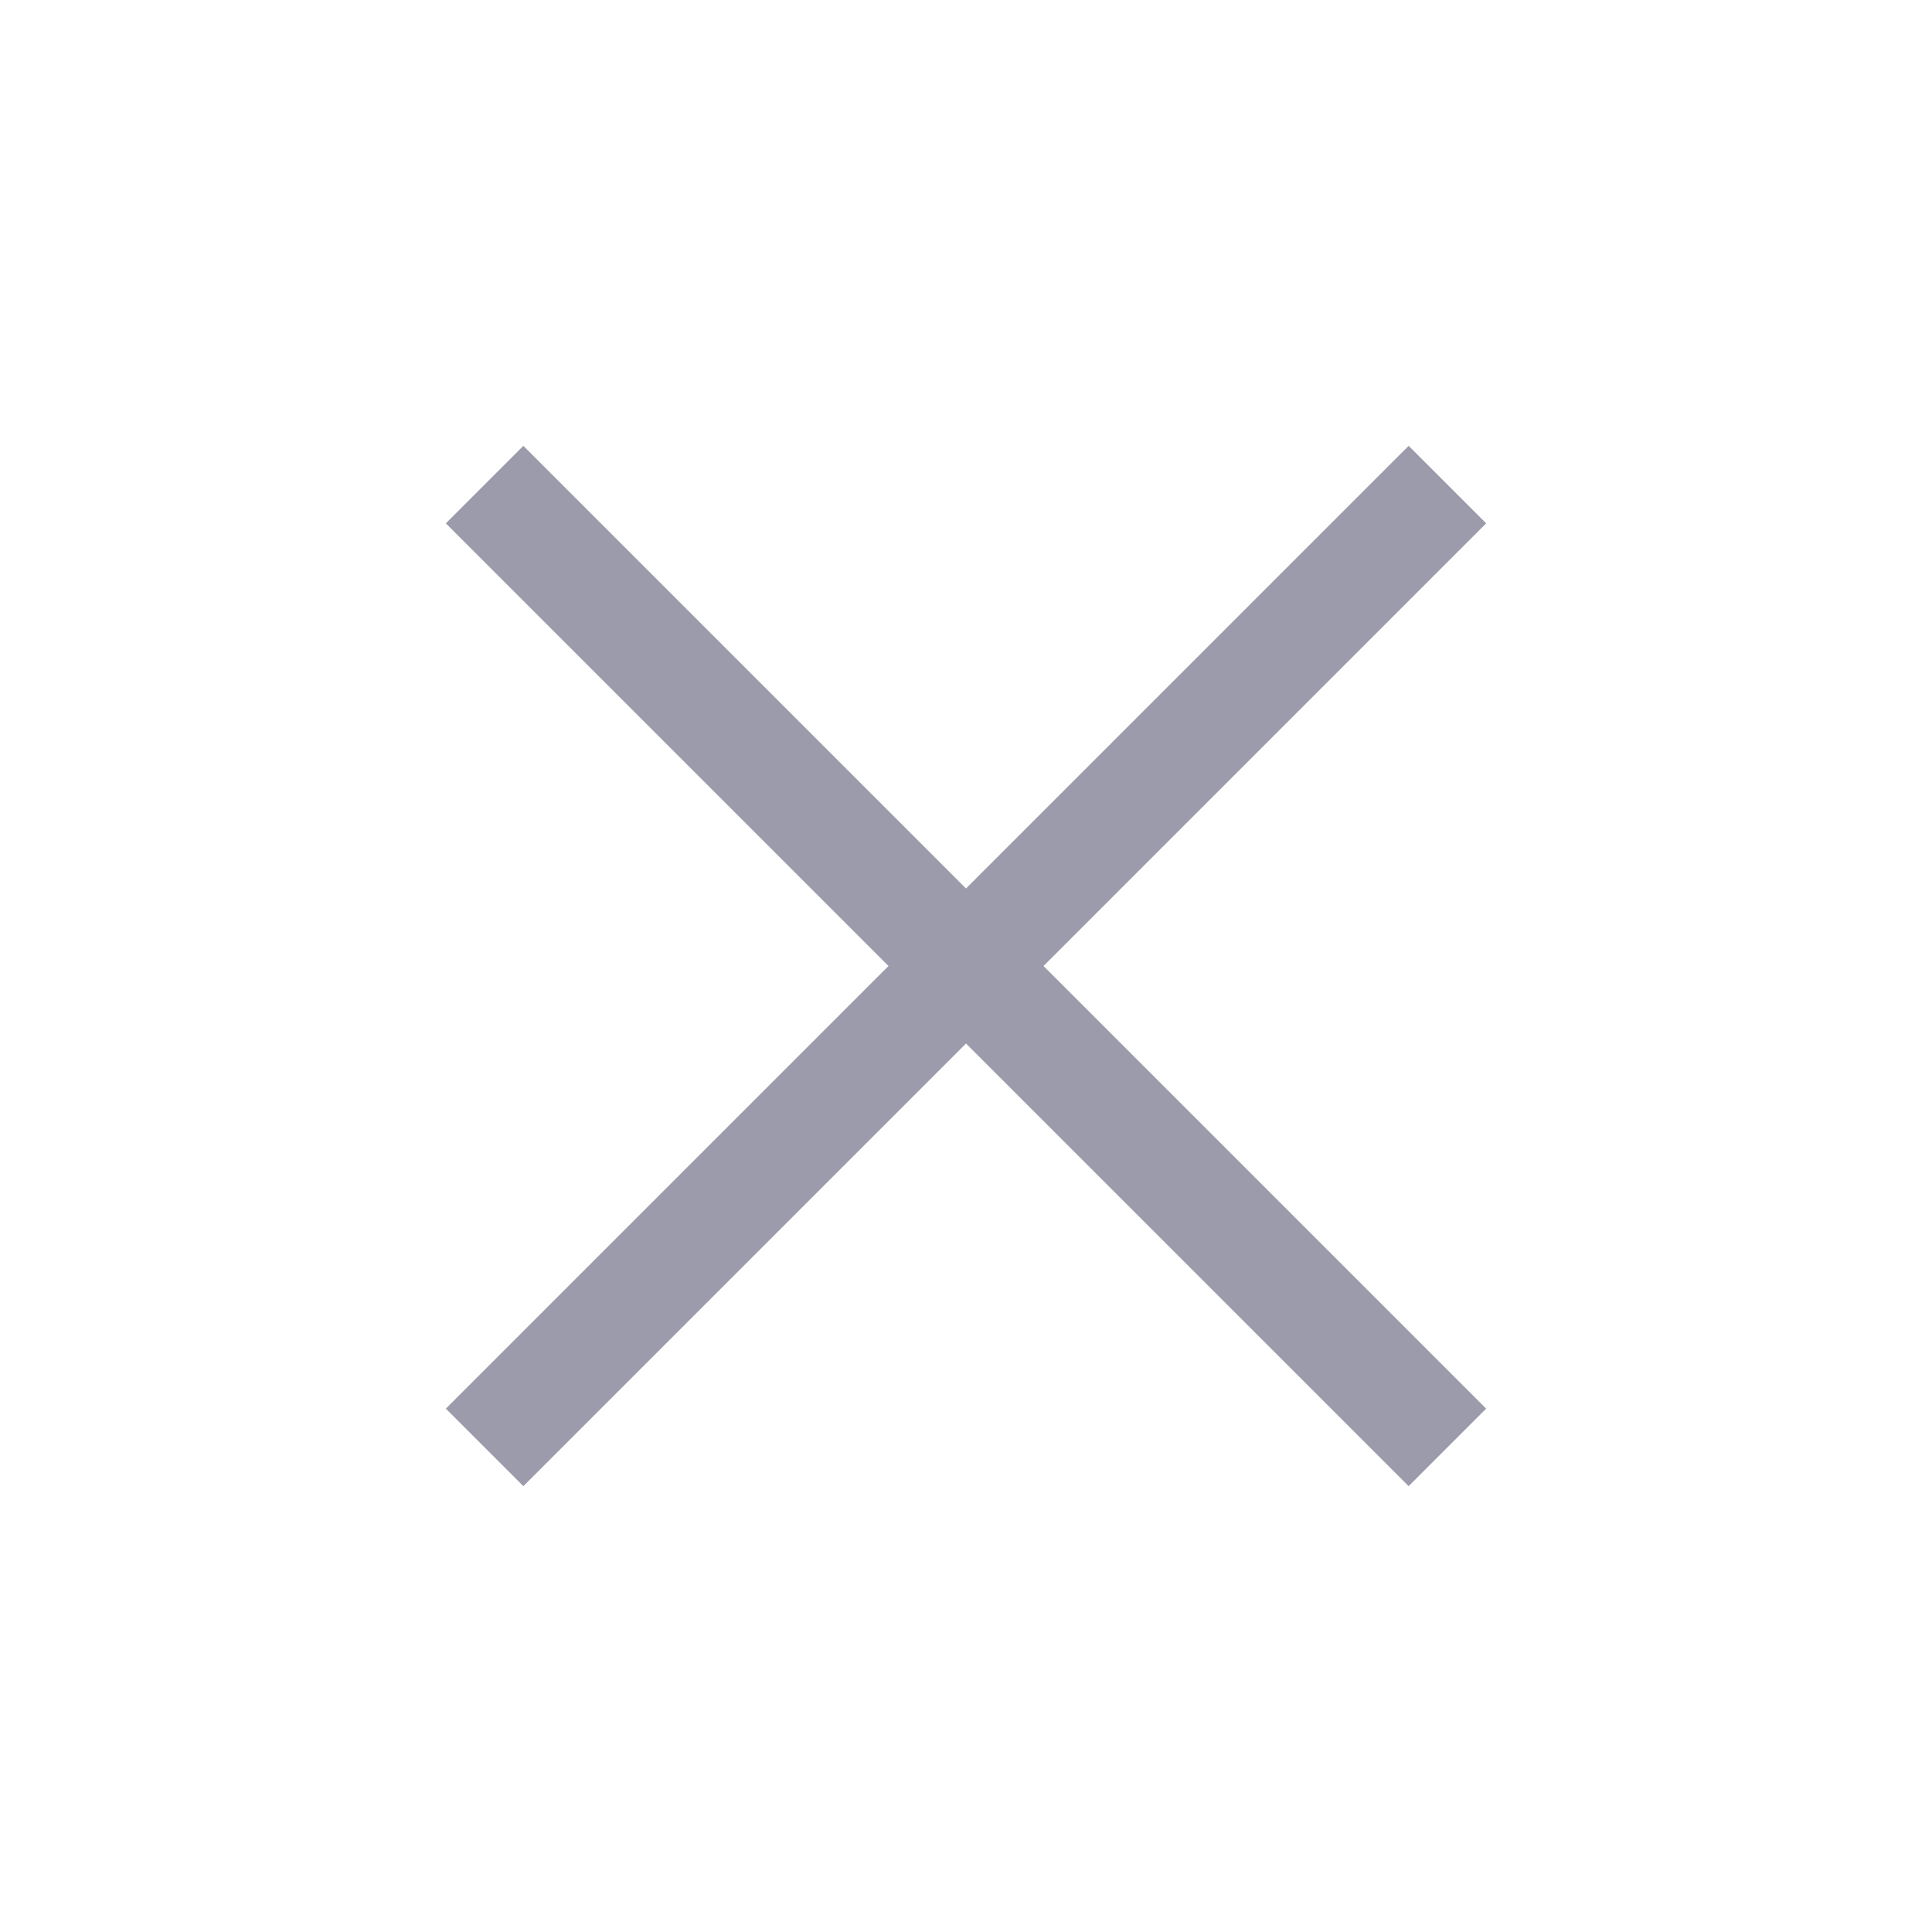
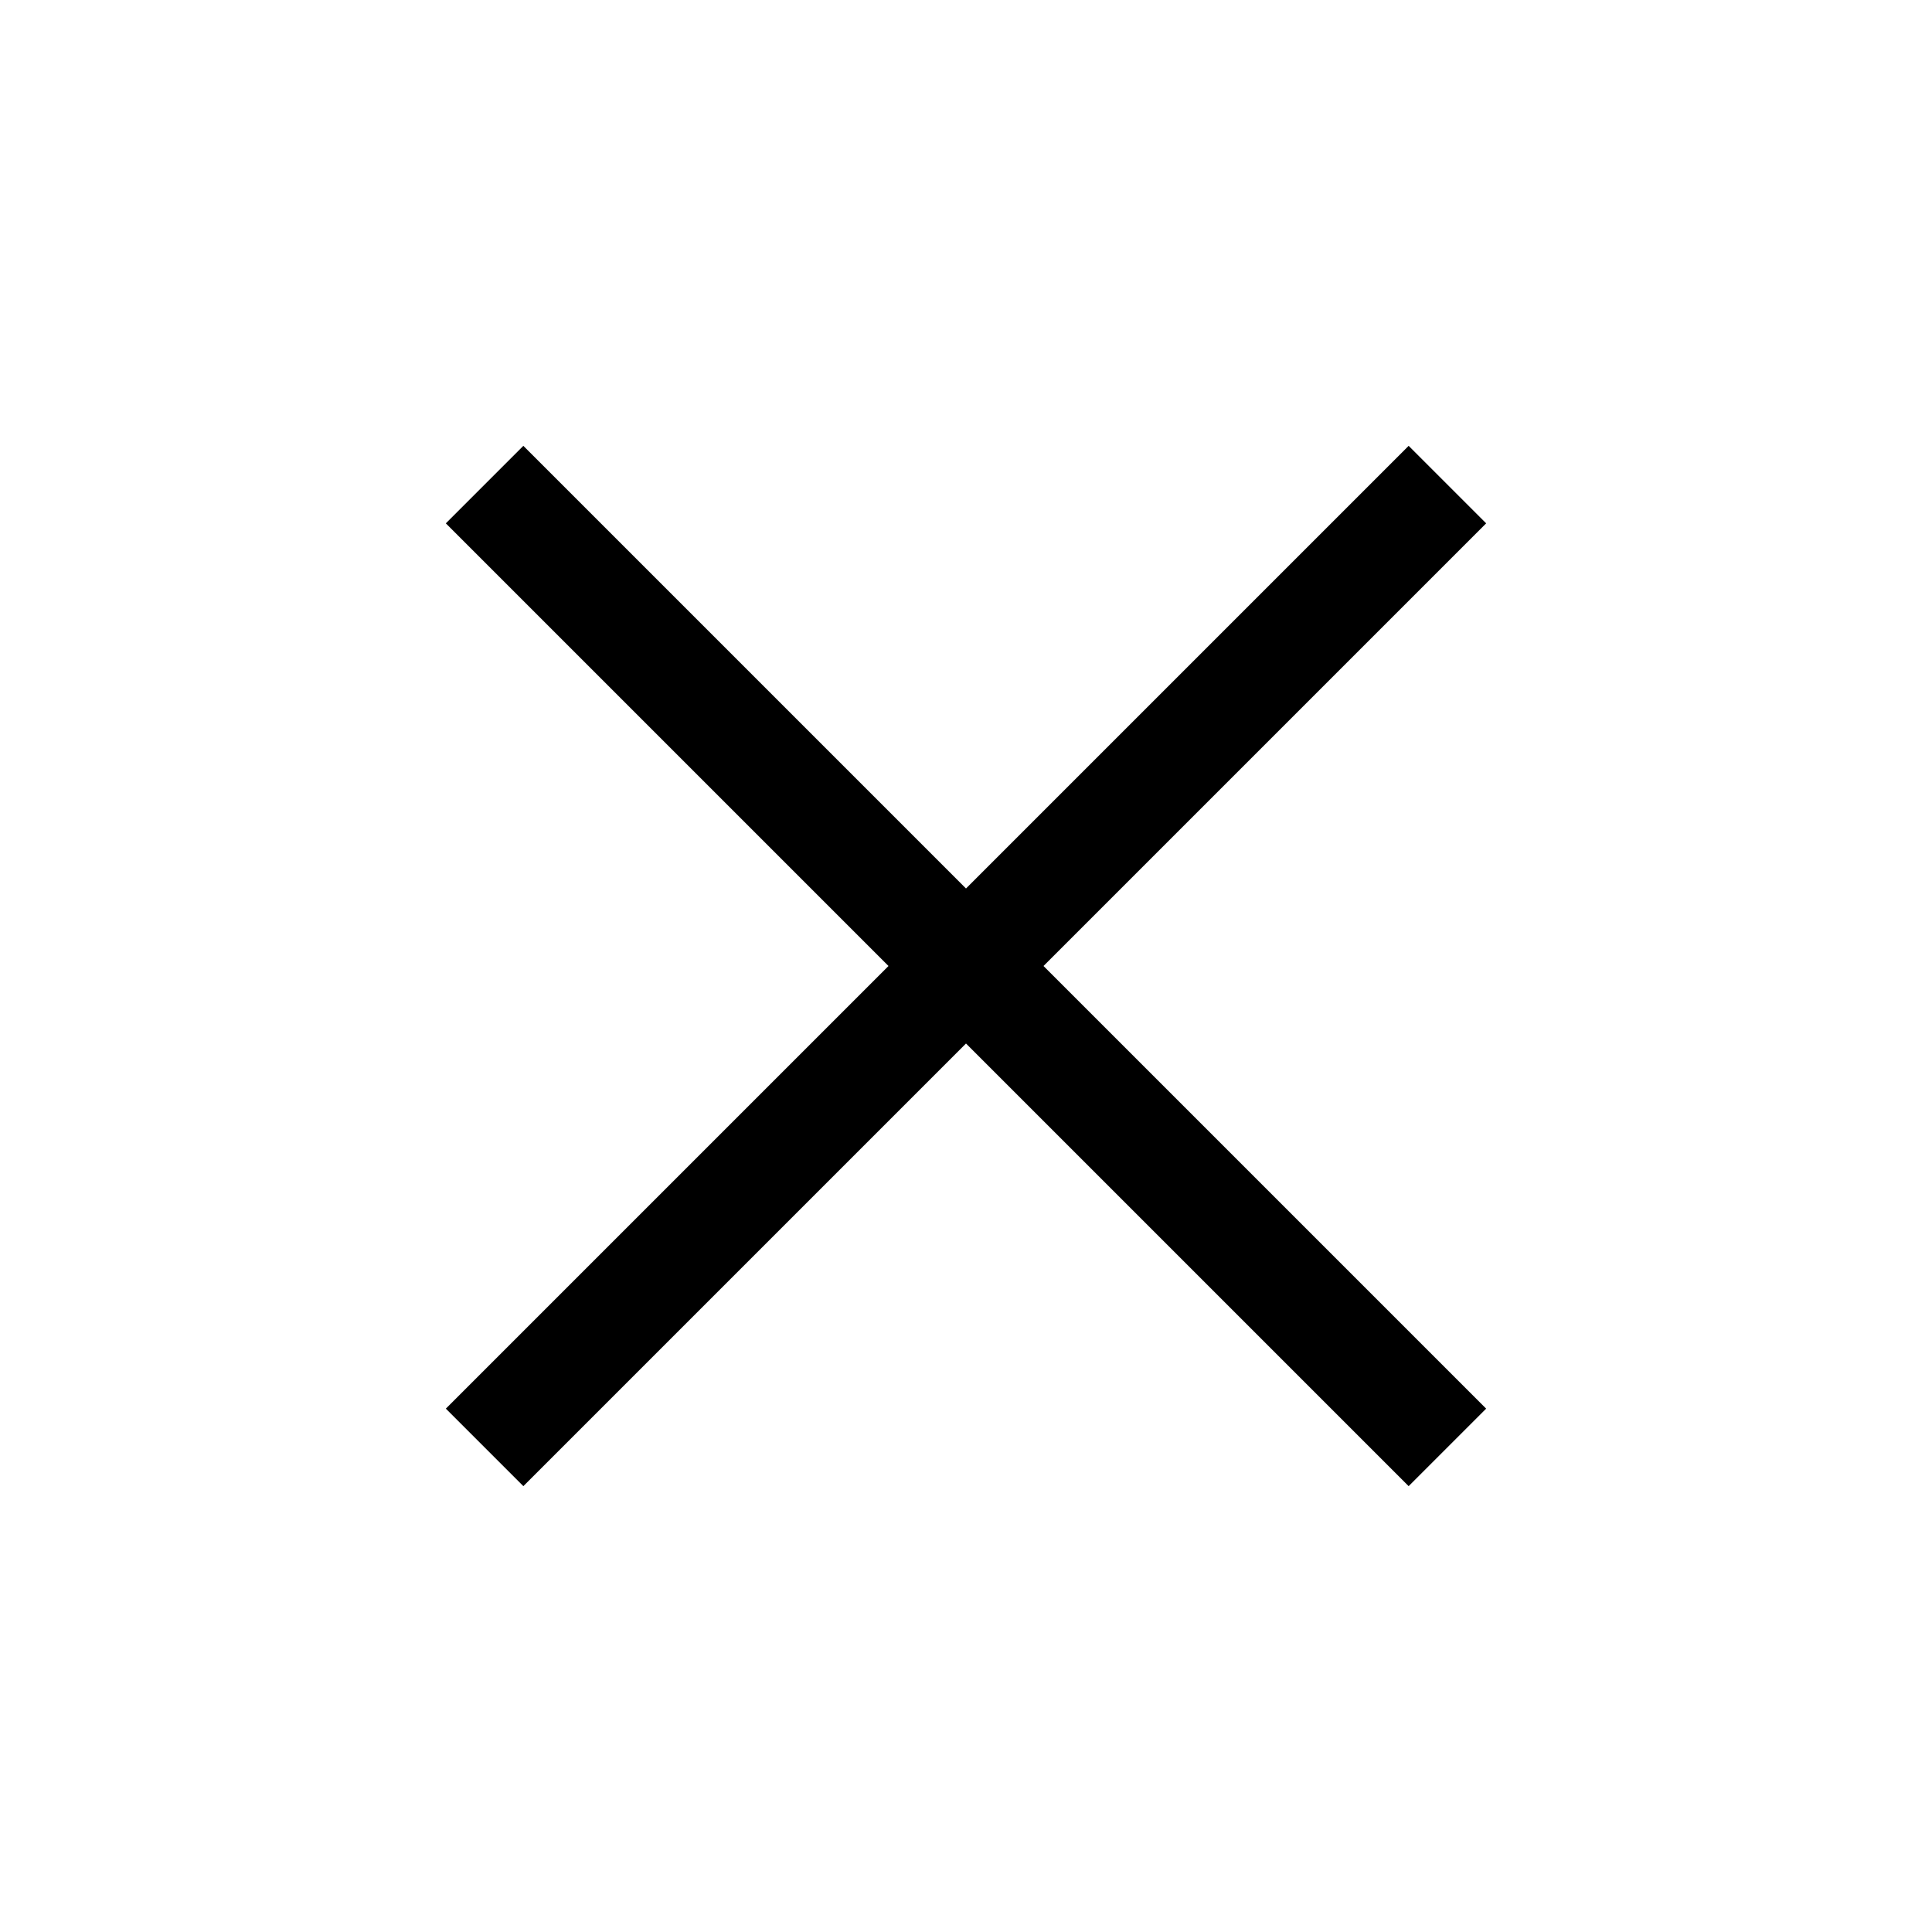
<svg xmlns="http://www.w3.org/2000/svg" width="26px" height="26px" viewBox="0 0 26 26" version="1.1">
-   <defs />
-   <g id="Icons" stroke="none" stroke-width="1" fill="none" fill-rule="evenodd">
-     <g id="close" fill-rule="nonzero" fill="#9B9BAB">
-       <polygon id="Combined-Shape" points="11.957 13 6 7.043 7.043 6 13 11.957 18.957 6 20 7.043 14.043 13 20 18.957 18.957 20 13 14.043 7.043 20 6 18.957" />
-     </g>
-   </g>
+   <polygon id="Combined-Shape" points="11.957 13 6 7.043 7.043 6 13 11.957 18.957 6 20 7.043 14.043 13 20 18.957 18.957 20 13 14.043 7.043 20 6 18.957" />
</svg>
